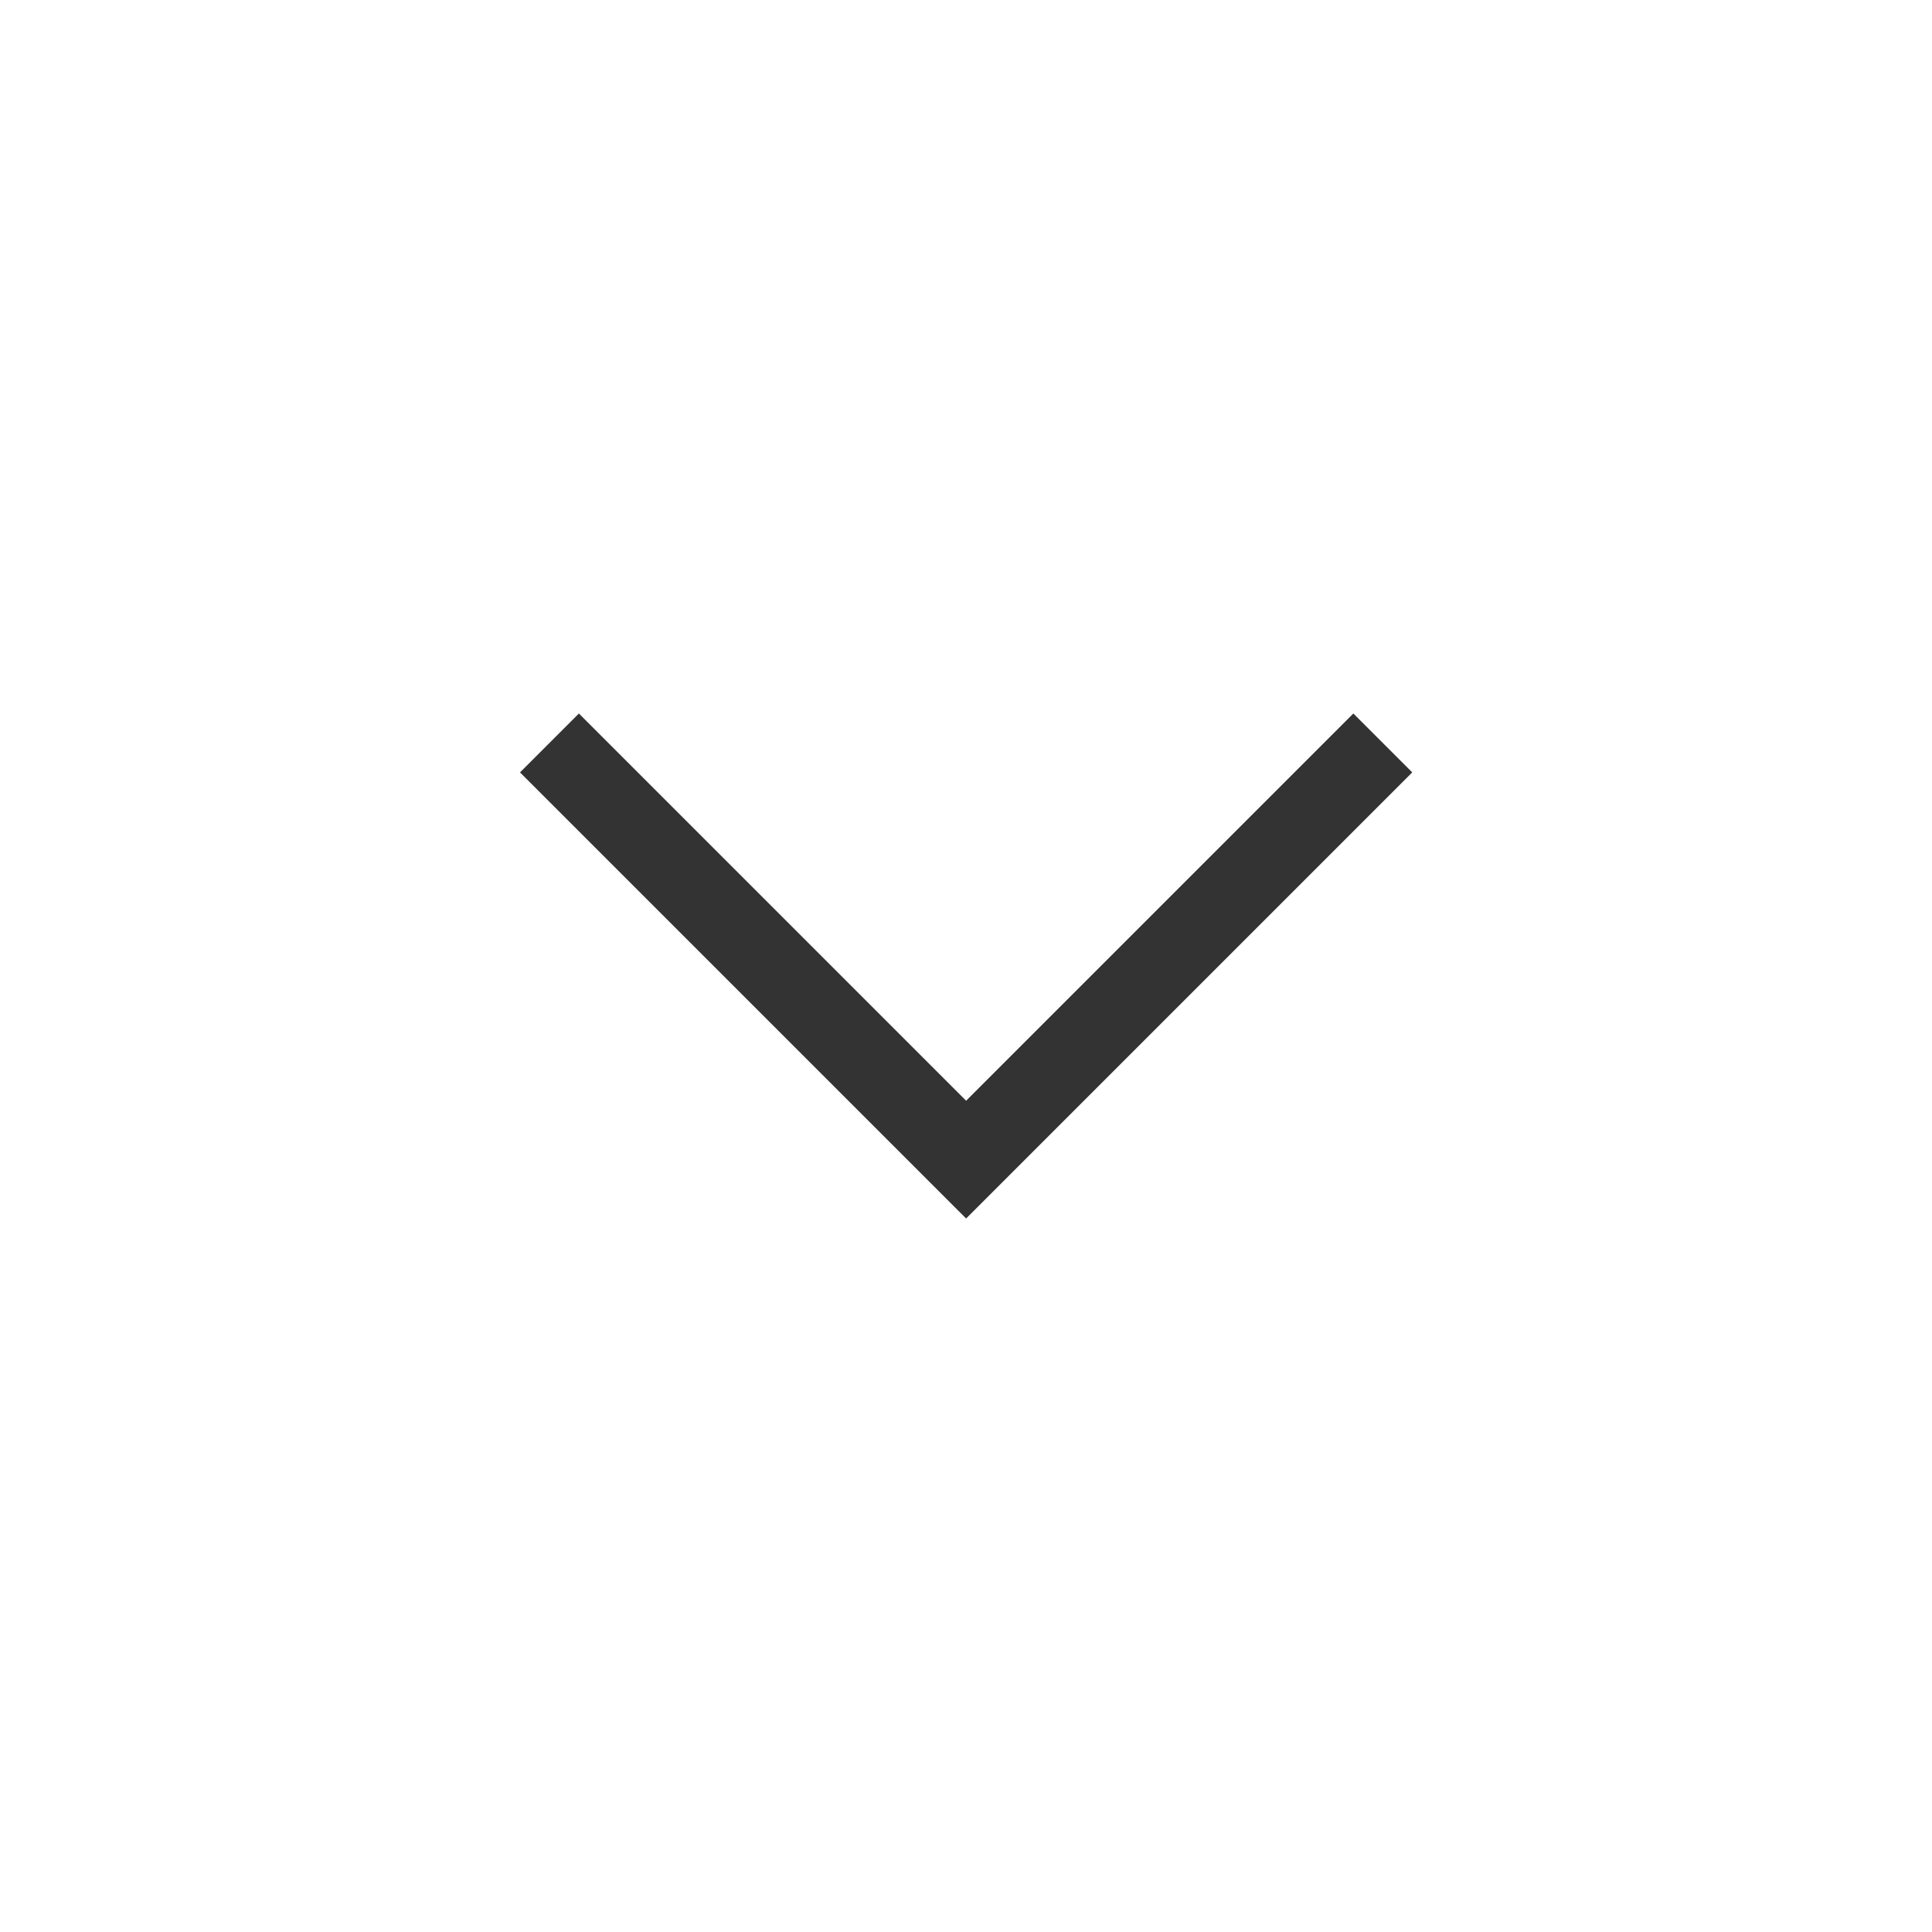
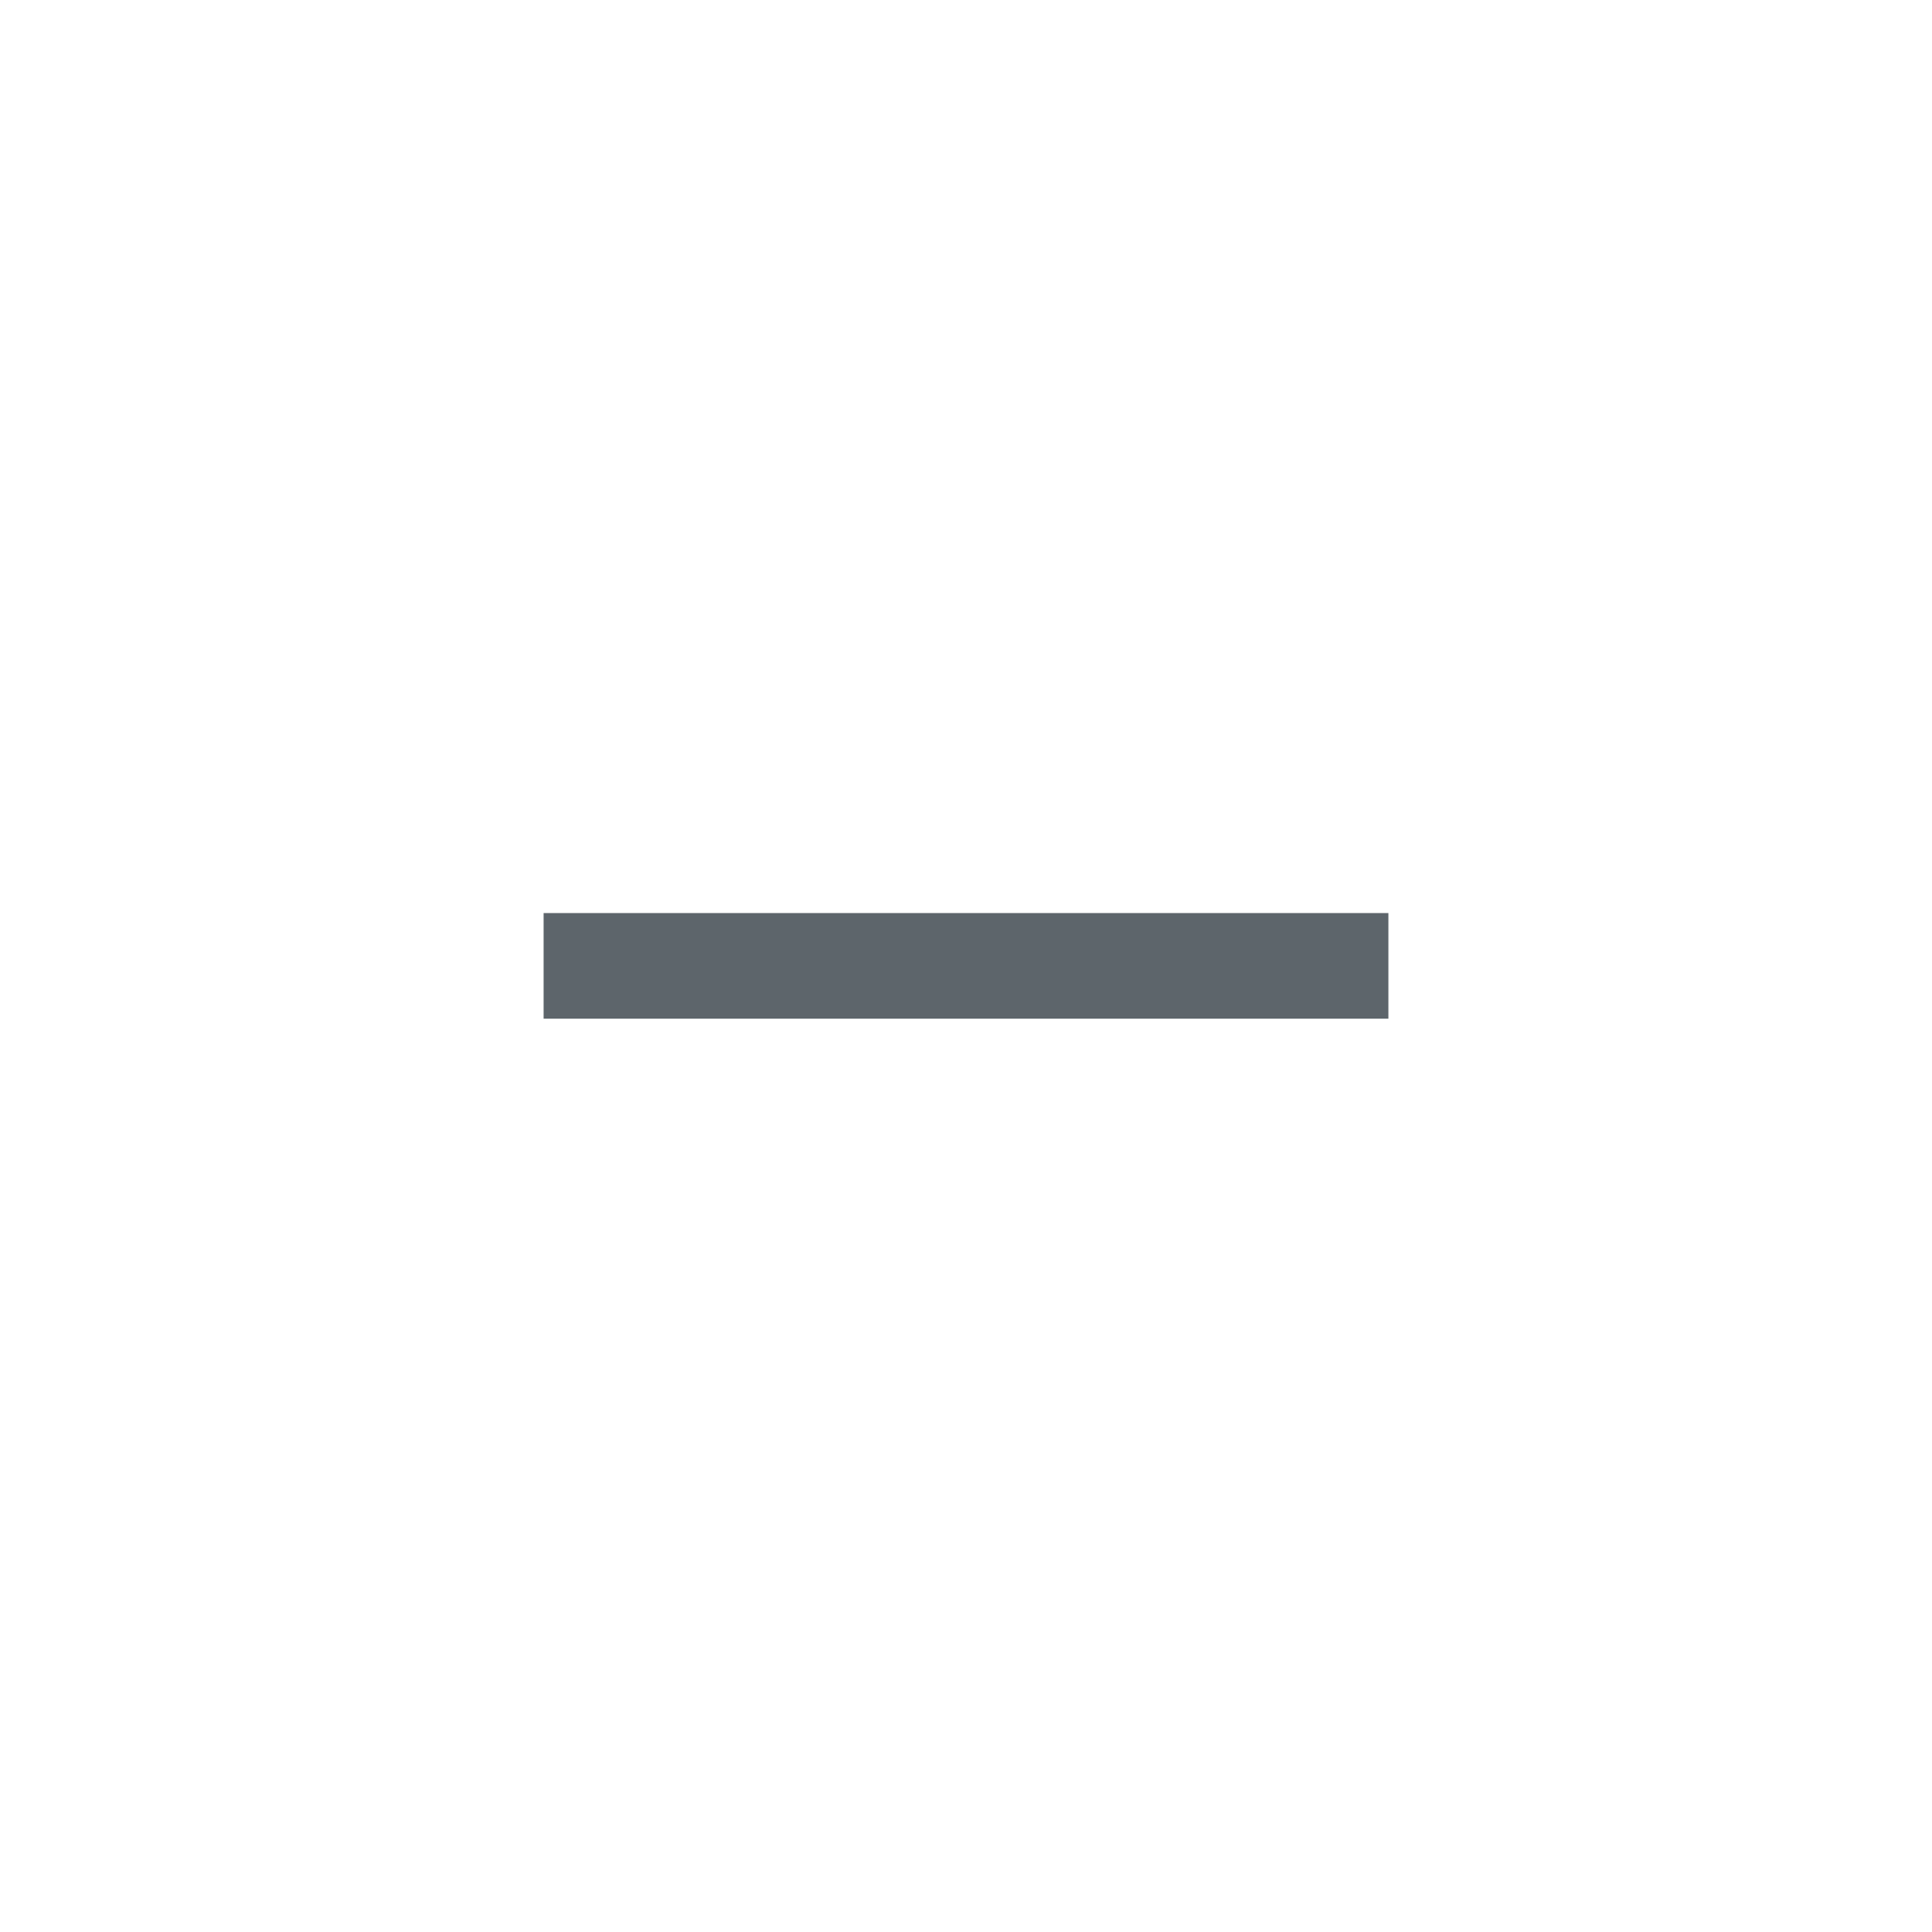
<svg xmlns="http://www.w3.org/2000/svg" xmlns:xlink="http://www.w3.org/1999/xlink" width="30" height="30" viewBox="0 0 7.937 7.938" version="1.1" id="svg8">
  <defs id="defs2">
    <linearGradient id="linearGradient3868">
      <stop id="stop3870" offset="0" style="stop-color:#5a5a5a;stop-opacity:1;" />
      <stop id="stop3872" offset="1" style="stop-color:#646464;stop-opacity:1;" />
    </linearGradient>
    <linearGradient id="linearGradient3813">
      <stop id="stop3815" offset="0" style="stop-color:#666666;stop-opacity:1;" />
      <stop id="stop3817" offset="1" style="stop-color:#636363;stop-opacity:1;" />
    </linearGradient>
    <linearGradient id="linearGradient3787">
      <stop id="stop3789" offset="0" style="stop-color:#e5e5df;stop-opacity:1;" />
      <stop id="stop3791" offset="1" style="stop-color:#dadad4;stop-opacity:1;" />
    </linearGradient>
    <linearGradient id="linearGradient3806-3-5-6">
      <stop id="stop3808-6-9-1" offset="0" style="stop-color:#303030;stop-opacity:1;" />
      <stop id="stop3810-4-6-3" offset="1" style="stop-color:#232323;stop-opacity:1;" />
    </linearGradient>
    <linearGradient gradientUnits="userSpaceOnUse" y2="1032.362" x2="40" y1="1044.362" x1="40" id="linearGradient3793" xlink:href="#linearGradient3787" />
    <linearGradient gradientTransform="matrix(1.166667,0,0,1.076923,-6.5,-80.33555)" y2="1032.362" x2="40" y1="1044.362" x1="40" gradientUnits="userSpaceOnUse" id="linearGradient3828" xlink:href="#linearGradient3787" />
    <linearGradient y2="1032.362" x2="40" y1="1044.362" x1="40" gradientTransform="matrix(1.166667,0,0,1.076923,-35.5,-1105.698)" gradientUnits="userSpaceOnUse" id="linearGradient3835" xlink:href="#linearGradient3787-8" />
    <linearGradient id="linearGradient3787-8">
      <stop id="stop3789-2" offset="0" style="stop-color:#f5f5ee;stop-opacity:1;" />
      <stop id="stop3791-6" offset="1" style="stop-color:#e6e6df;stop-opacity:1;" />
    </linearGradient>
    <linearGradient id="linearGradient3787-7">
      <stop id="stop3789-3" offset="0" style="stop-color:#f5f5ee;stop-opacity:1;" />
      <stop id="stop3791-3" offset="1" style="stop-color:#e6e6e0;stop-opacity:1;" />
    </linearGradient>
    <linearGradient gradientUnits="userSpaceOnUse" y2="8.25" x2="11" y1="15.75" x1="11" id="linearGradient3807" xlink:href="#linearGradient3787" />
    <linearGradient gradientUnits="userSpaceOnUse" y2="8.8" x2="29.5" y1="15.2" x1="29.5" id="linearGradient3819" xlink:href="#linearGradient3813" />
    <linearGradient gradientUnits="userSpaceOnUse" y2="15.889" x2="10" y1="7" x1="10" id="linearGradient3807-1" xlink:href="#linearGradient4231" />
    <linearGradient id="linearGradient4231">
      <stop style="stop-color:#e7e7e1;stop-opacity:1;" offset="0" id="stop4233" />
      <stop style="stop-color:#dadad3;stop-opacity:1;" offset="1" id="stop4239" />
    </linearGradient>
    <linearGradient gradientUnits="userSpaceOnUse" y2="7" x2="10" y1="15.889" x1="10" id="linearGradient3807-1-1" xlink:href="#linearGradient4231-1" />
    <linearGradient id="linearGradient4231-1">
      <stop style="stop-color:#e5e5de;stop-opacity:1;" offset="0" id="stop4233-6" />
      <stop style="stop-color:#dadad3;stop-opacity:1;" offset="1" id="stop4239-7" />
    </linearGradient>
    <linearGradient id="linearGradient4363">
      <stop id="stop4365" offset="0" style="stop-color:#979791;stop-opacity:1;" />
      <stop id="stop4367" offset="1" style="stop-color:#dadad4;stop-opacity:0;" />
    </linearGradient>
    <linearGradient id="linearGradient4363-7">
      <stop id="stop4365-9" offset="0" style="stop-color:#f5f5ef;stop-opacity:1;" />
      <stop id="stop4367-8" offset="1" style="stop-color:#dadad4;stop-opacity:0;" />
    </linearGradient>
    <linearGradient y2="58" x2="248.632" y1="79" x1="248.632" gradientTransform="matrix(1.1875,0,0,1,-41.25,0)" gradientUnits="userSpaceOnUse" id="linearGradient4361" xlink:href="#linearGradient4231-7" />
    <linearGradient id="linearGradient4231-7">
      <stop style="stop-color:#e6e6df;stop-opacity:1;" offset="0" id="stop4233-4" />
      <stop style="stop-color:#d1d1ca;stop-opacity:1;" offset="1" id="stop4239-8" />
    </linearGradient>
    <linearGradient y2="58" x2="248.632" y1="79" x1="248.632" gradientTransform="matrix(1.1875,0,0,1,-262.25,-55.99998)" gradientUnits="userSpaceOnUse" id="linearGradient3127" xlink:href="#linearGradient4231-7" />
    <linearGradient y2="58" x2="248.632" y1="79" x1="248.632" gradientTransform="matrix(1.1875,0,0,1,-249.25,-54.99998)" gradientUnits="userSpaceOnUse" id="linearGradient3159" xlink:href="#linearGradient4231-7" />
  </defs>
  <g id="layer1" transform="translate(0,-289.0625)">
    <g id="4" transform="matrix(0.2645833,0,0,0.2645833,11.89587,2.95642)" />
    <rect style="opacity:0;fill:#000000;fill-opacity:1;stroke:none;stroke-width:0.125;stroke-linejoin:miter;stroke-miterlimit:4;stroke-dasharray:none;stroke-opacity:1;paint-order:markers stroke fill" id="rect1577-8" width="4.233" height="4.233" x="-5.398" y="291.742" ry="4.4795979e-06" />
    <g id="4-7" transform="matrix(0.2645833,0,0,0.2645833,5.935576,3.503888)" />
    <rect style="opacity:0;fill:#000000;fill-opacity:1;stroke:none;stroke-width:0.125;stroke-linejoin:miter;stroke-miterlimit:4;stroke-dasharray:none;stroke-opacity:1;paint-order:markers stroke fill" id="rect1573-3" width="4.233" height="4.233" x="-7.515" y="292.007" ry="4.4795979e-06" />
-     <path dominant-baseline="auto" d="M 3.969,294.069 5.802,292.236 5.56,291.994 3.969,293.585 2.378,291.994 2.136,292.236 Z" id="path1093" style="color:#000000;dominant-baseline:auto;solid-color:#000000;fill:#333333;fill-opacity:1;stroke-width:0.385;color-rendering:auto;image-rendering:auto;shape-rendering:auto" />
+     <path id="path2" fill="#363636" overflow="visible" white-space="normal" font-family="sans-serif" font-weight="400" color="#000000" style="line-height:normal;font-variant-ligatures:normal;font-variant-position:normal;font-variant-caps:normal;font-variant-numeric:normal;font-variant-alternates:normal;font-feature-settings:normal;text-indent:0;text-align:start;text-decoration:none;text-decoration-line:none;text-decoration-style:solid;text-decoration-color:#000000;text-transform:none;text-orientation:mixed;shape-padding:0;isolation:auto;mix-blend-mode:normal;fill:#5d656b;fill-opacity:1;stroke-width:0.434" d="m 2.233,292.814 v 0.434 h 3.471 v -0.434 z" />
  </g>
</svg>
